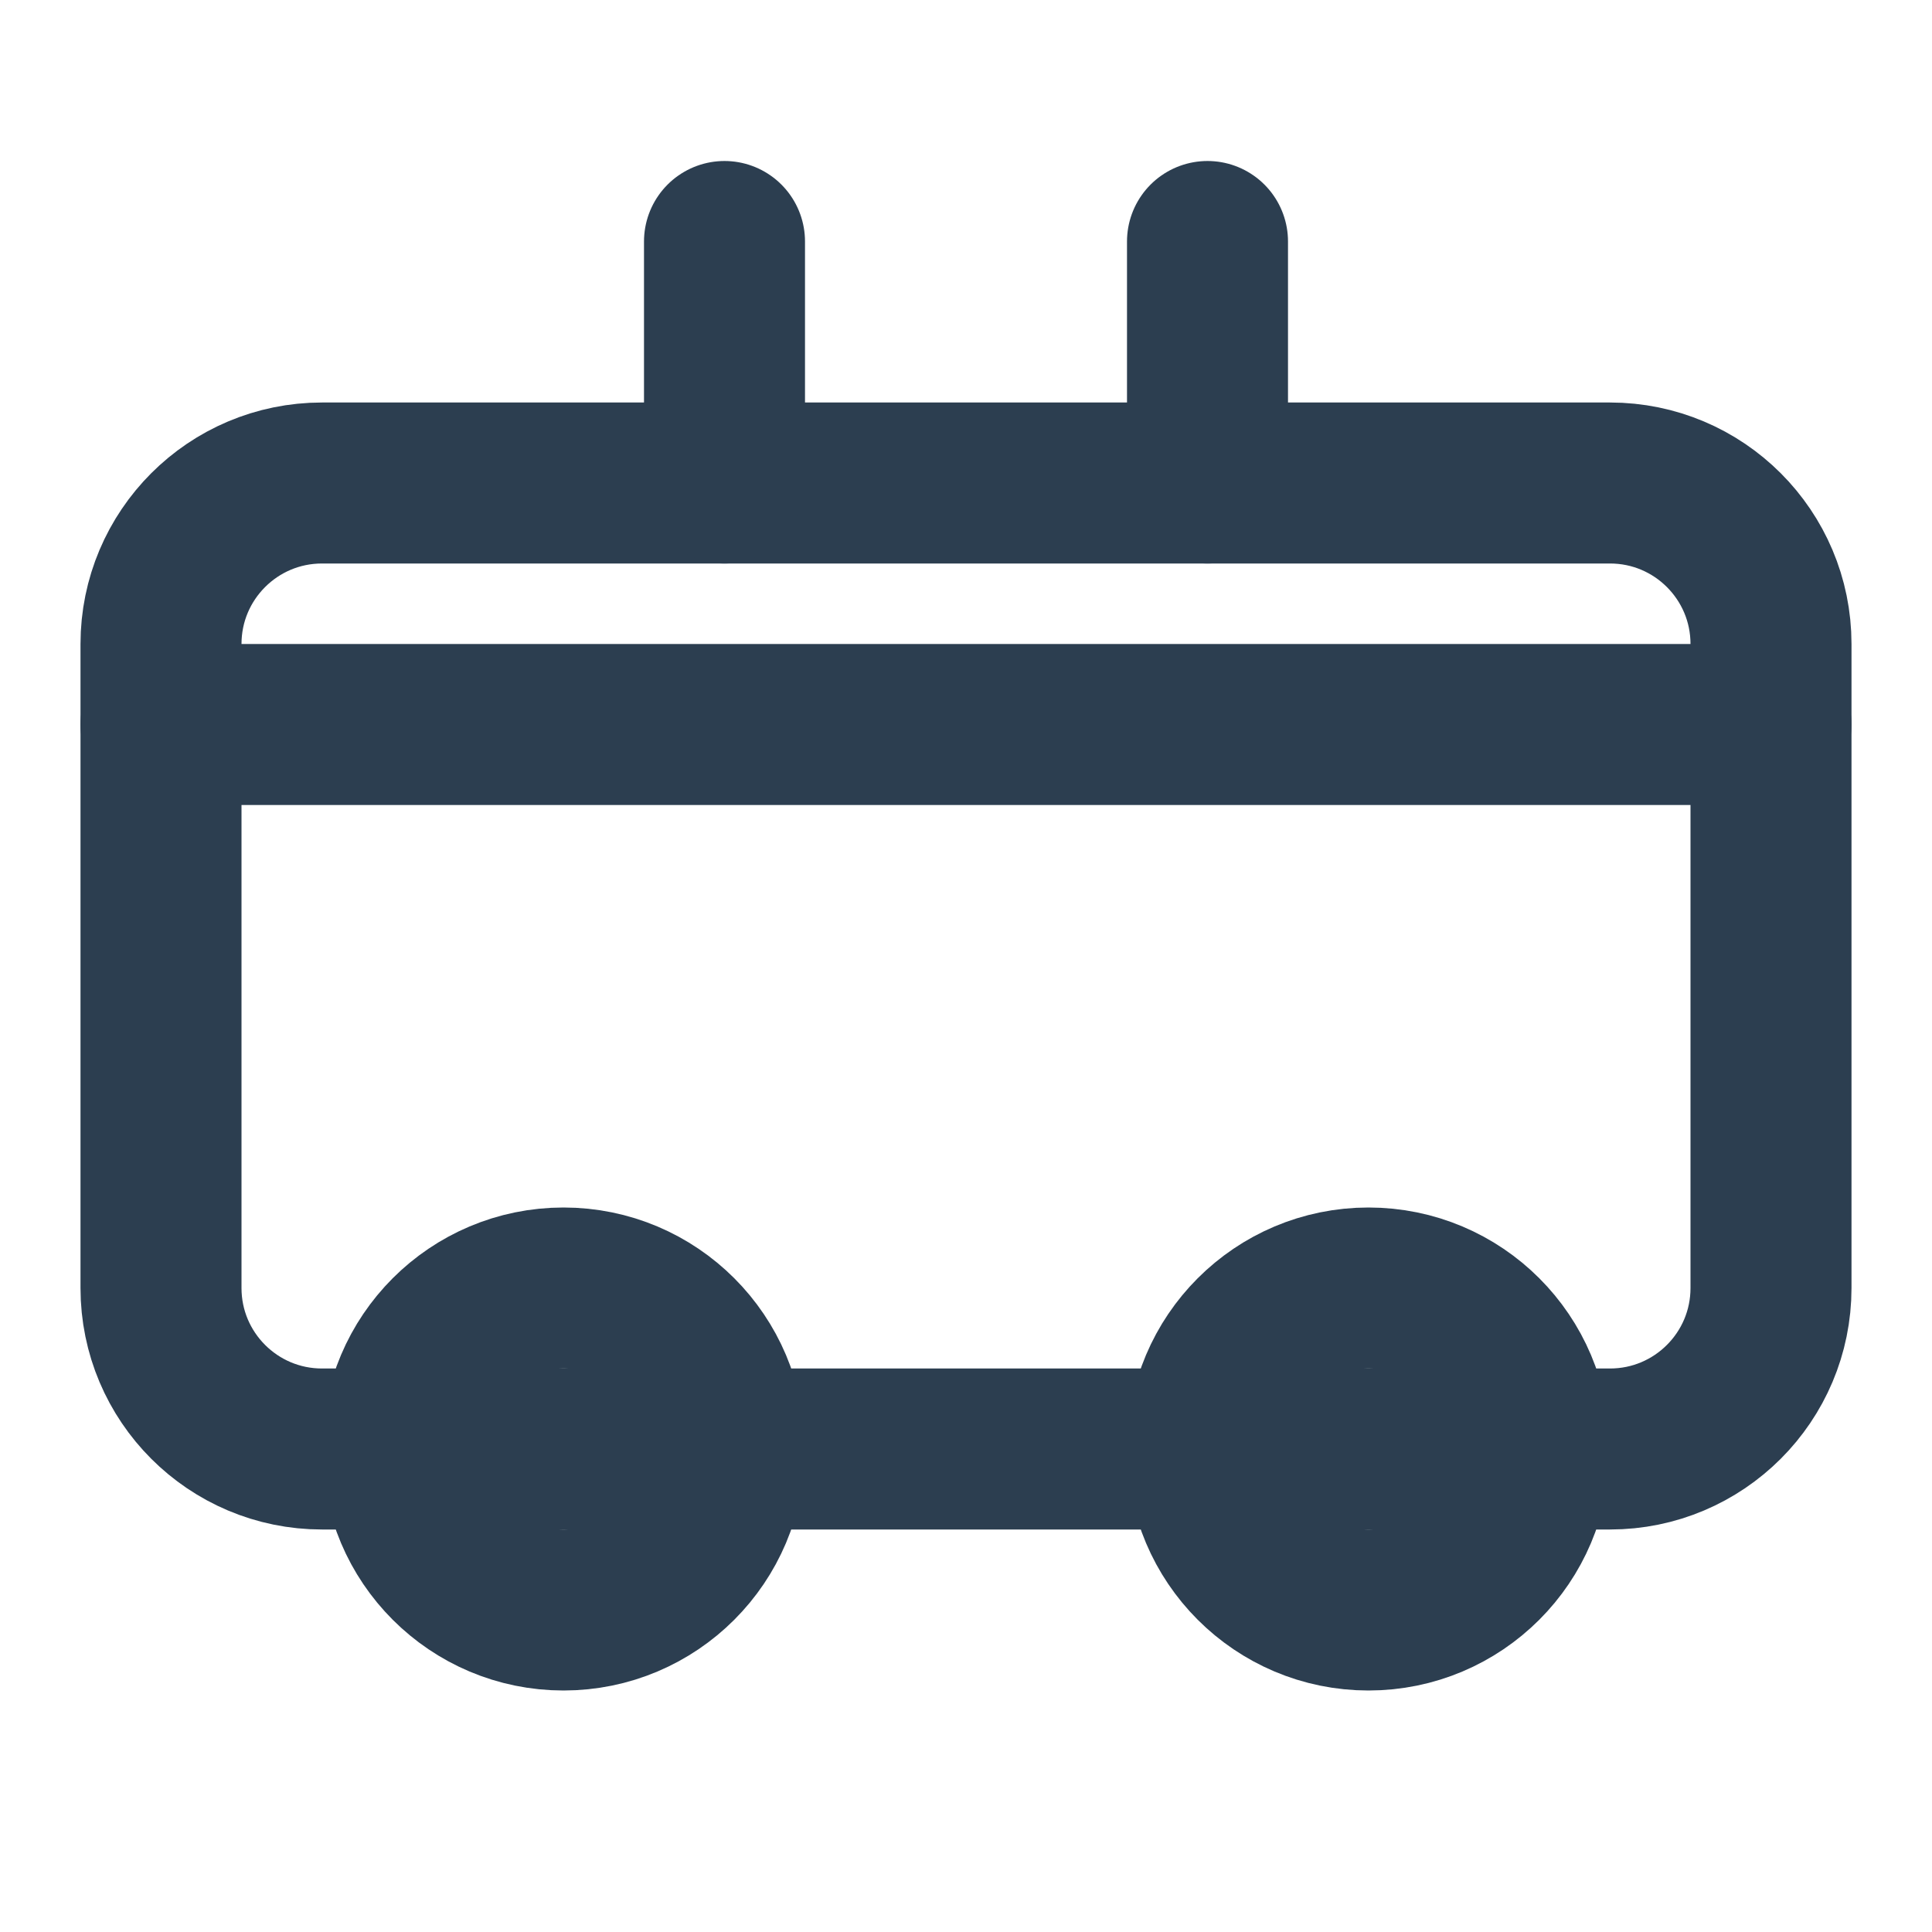
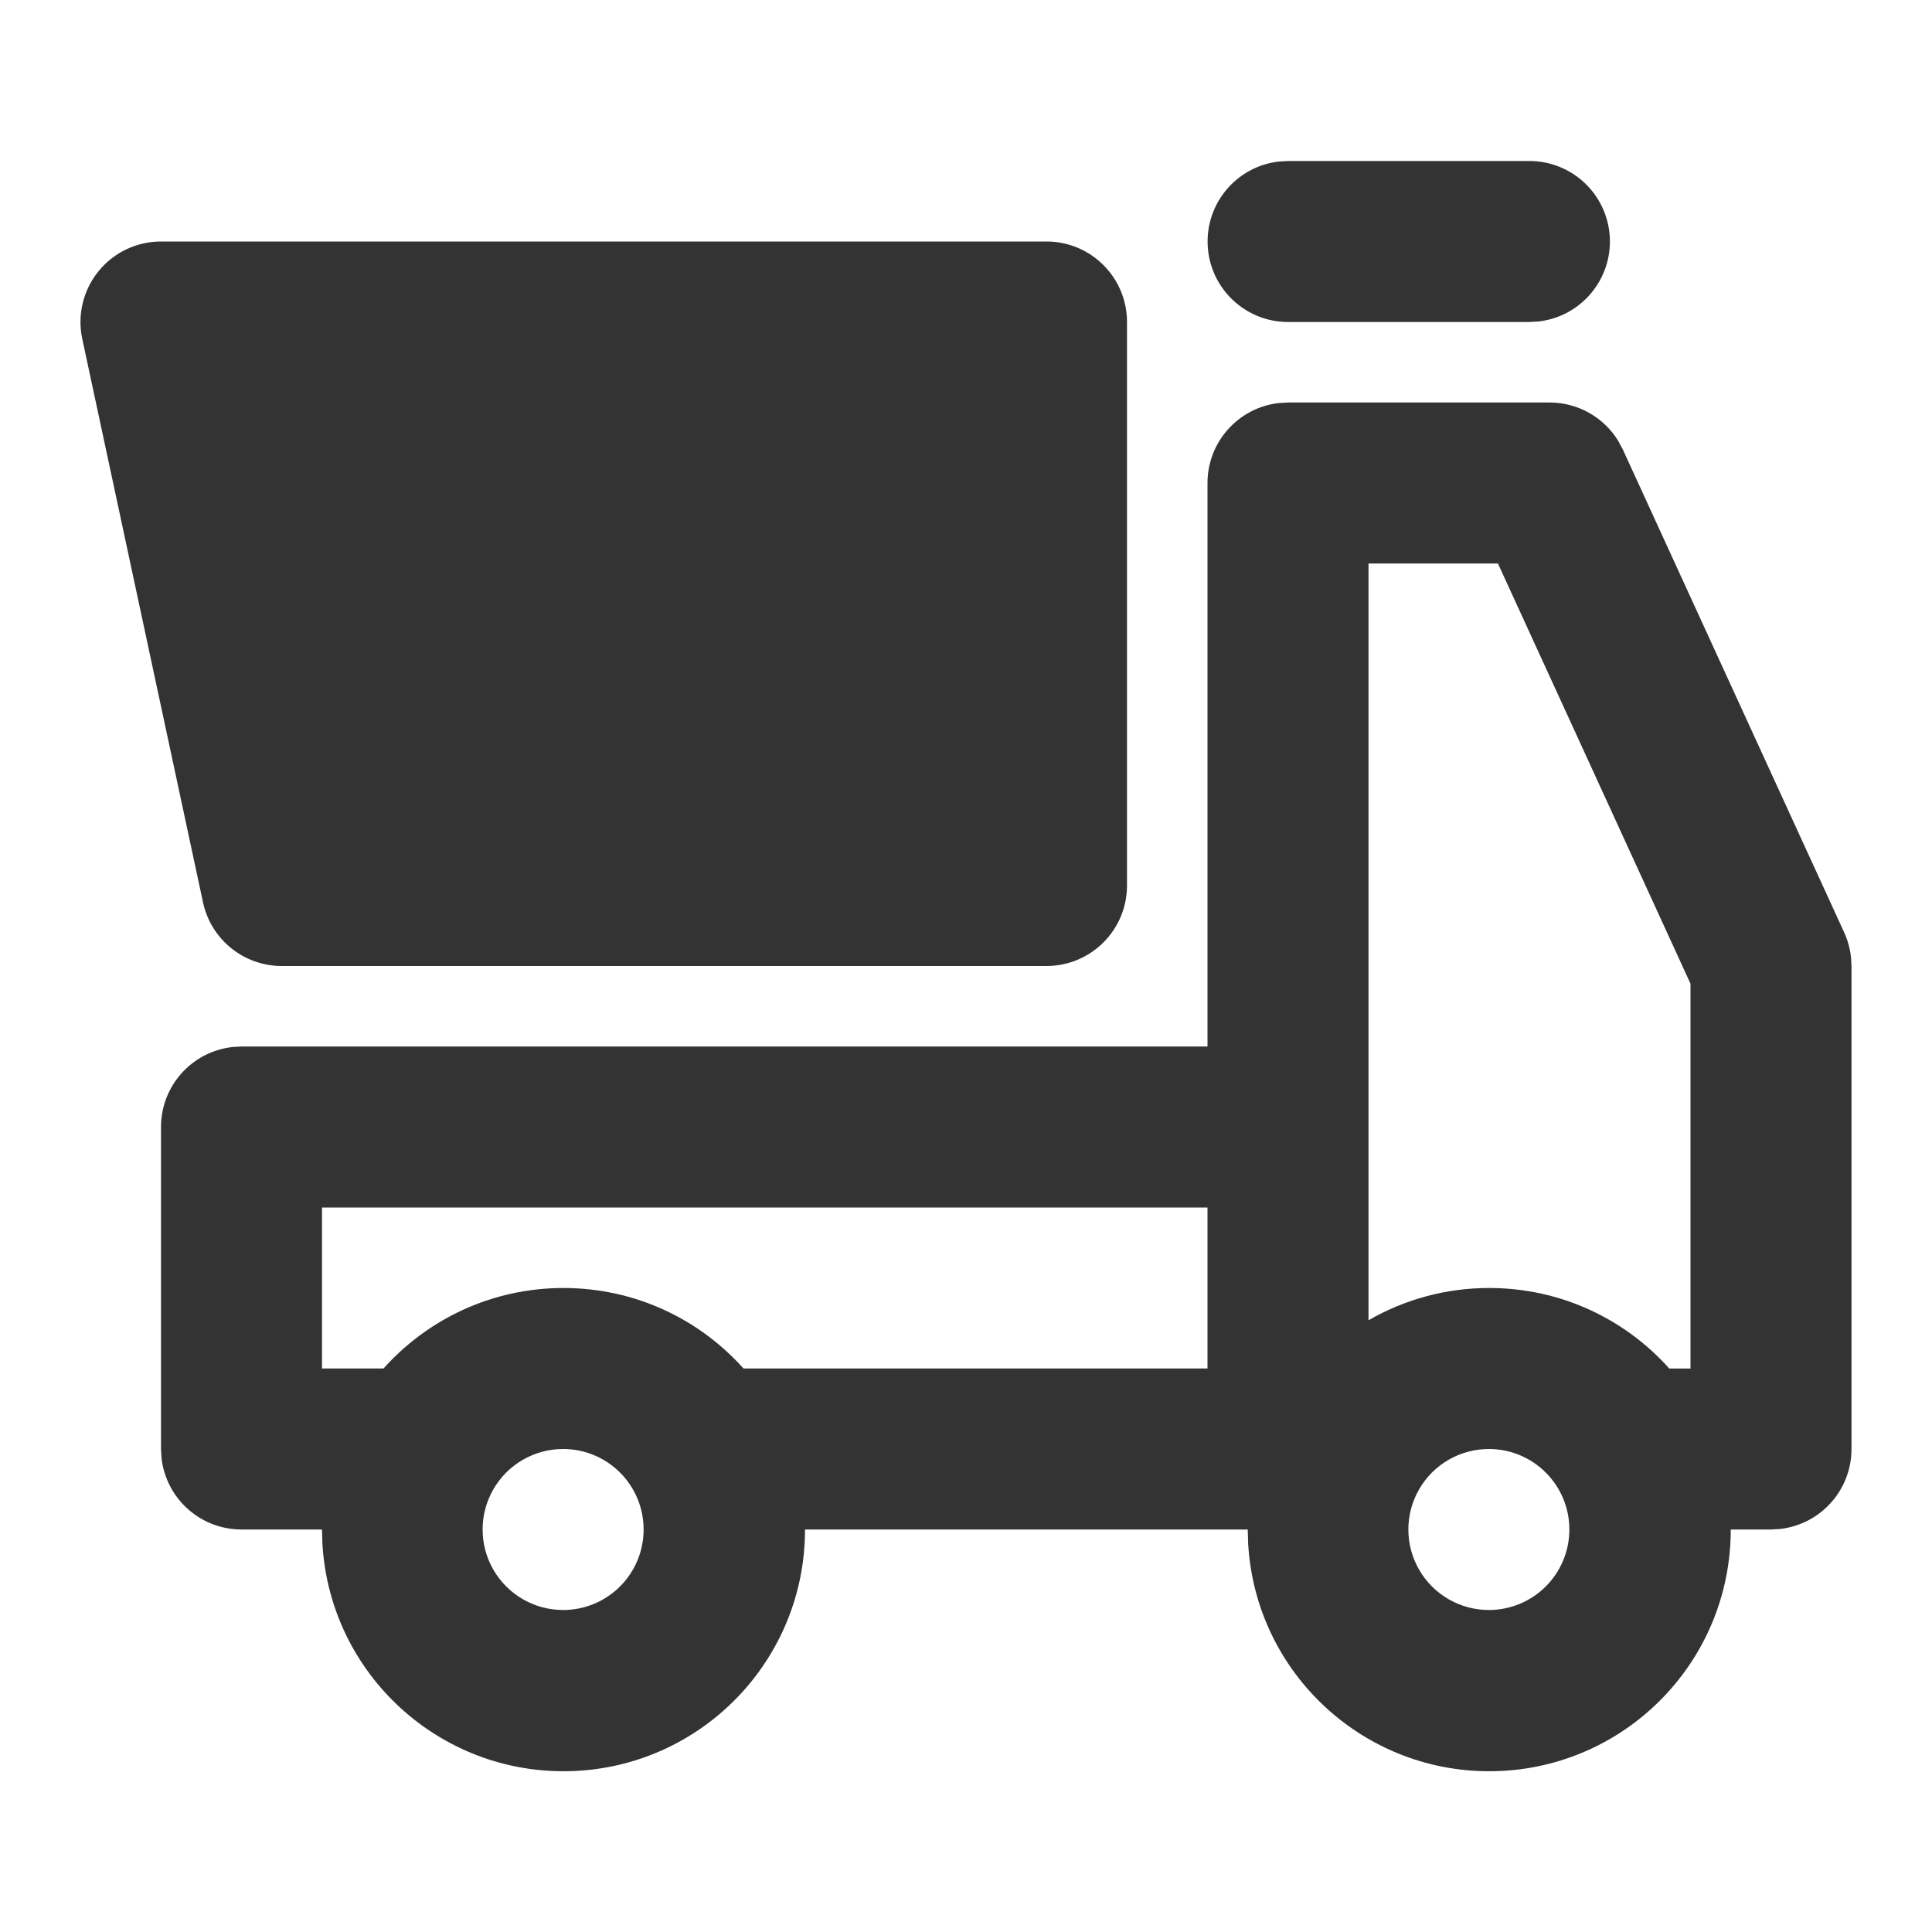
- <svg xmlns="http://www.w3.org/2000/svg" viewBox="0 0 24 24" fill="none" stroke="#2c3e50" stroke-width="2" stroke-linecap="round" stroke-linejoin="round">
-   <rect x="2" y="6" width="20" height="12" rx="2" />
-   <circle cx="7" cy="18" r="2" />
-   <circle cx="17" cy="18" r="2" />
-   <path d="M2 9h20" />
-   <path d="M9 3v3" />
-   <path d="M15 3v3" />
+ <svg xmlns="http://www.w3.org/2000/svg" viewBox="0 0 1024 1024">
+   <path d="M821.333 213.333a42.667 42.667 0 0 1 36.181 20.053l2.603 4.821 117.333 256a42.667 42.667 0 0 1 3.627 13.227L981.333 512v256a42.667 42.667 0 0 1-37.675 42.368L938.667 810.667h-21.333a128 128 0 0 1-255.787 7.509L661.333 810.667H426.667a128 128 0 0 1-255.787 7.509L170.667 810.667H128a42.667 42.667 0 0 1-42.368-37.675L85.333 768v-170.667a42.667 42.667 0 0 1 37.675-42.368L128 554.667h512V256a42.667 42.667 0 0 1 37.675-42.368L682.667 213.333h138.667z m-32 554.667a42.667 42.667 0 1 0 0 85.333 42.667 42.667 0 0 0 0-85.333zM298.667 768a42.667 42.667 0 1 0 0 85.333 42.667 42.667 0 0 0 0-85.333z m341.333-128H170.667v85.333h32.597c23.467-26.197 57.472-42.667 95.403-42.667 37.931 0 71.979 16.469 95.403 42.667H640v-85.333z m153.941-341.333H725.333v401.109A127.403 127.403 0 0 1 789.333 682.667c37.931 0 71.979 16.469 95.403 42.667H896v-203.947L793.941 298.667zM554.667 128a42.667 42.667 0 0 1 42.667 42.667v298.667a42.667 42.667 0 0 1-42.667 42.667H149.333a42.667 42.667 0 0 1-41.728-33.707l-64-298.667A42.667 42.667 0 0 1 85.333 128z m256-42.667a42.667 42.667 0 0 1 4.992 85.035L810.667 170.667h-128a42.667 42.667 0 0 1-4.992-85.035L682.667 85.333h128z" fill="#333" />
</svg>
